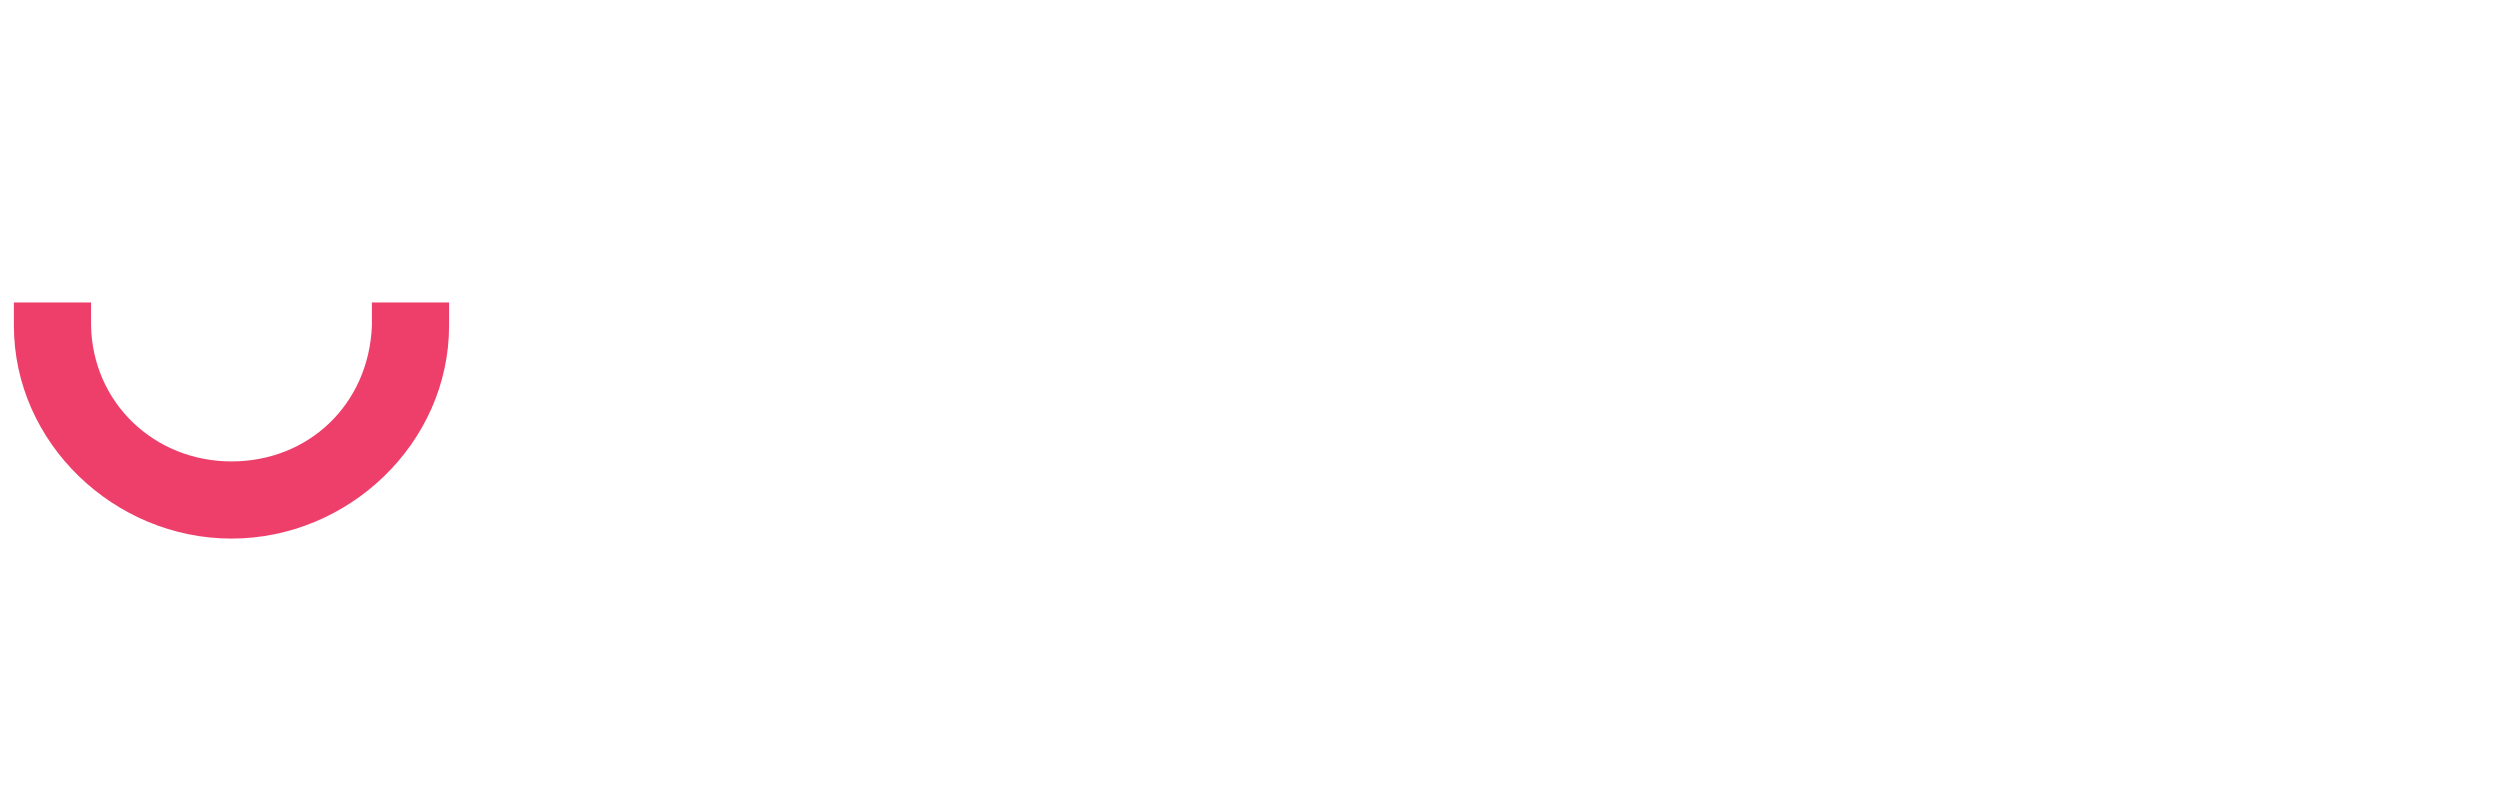
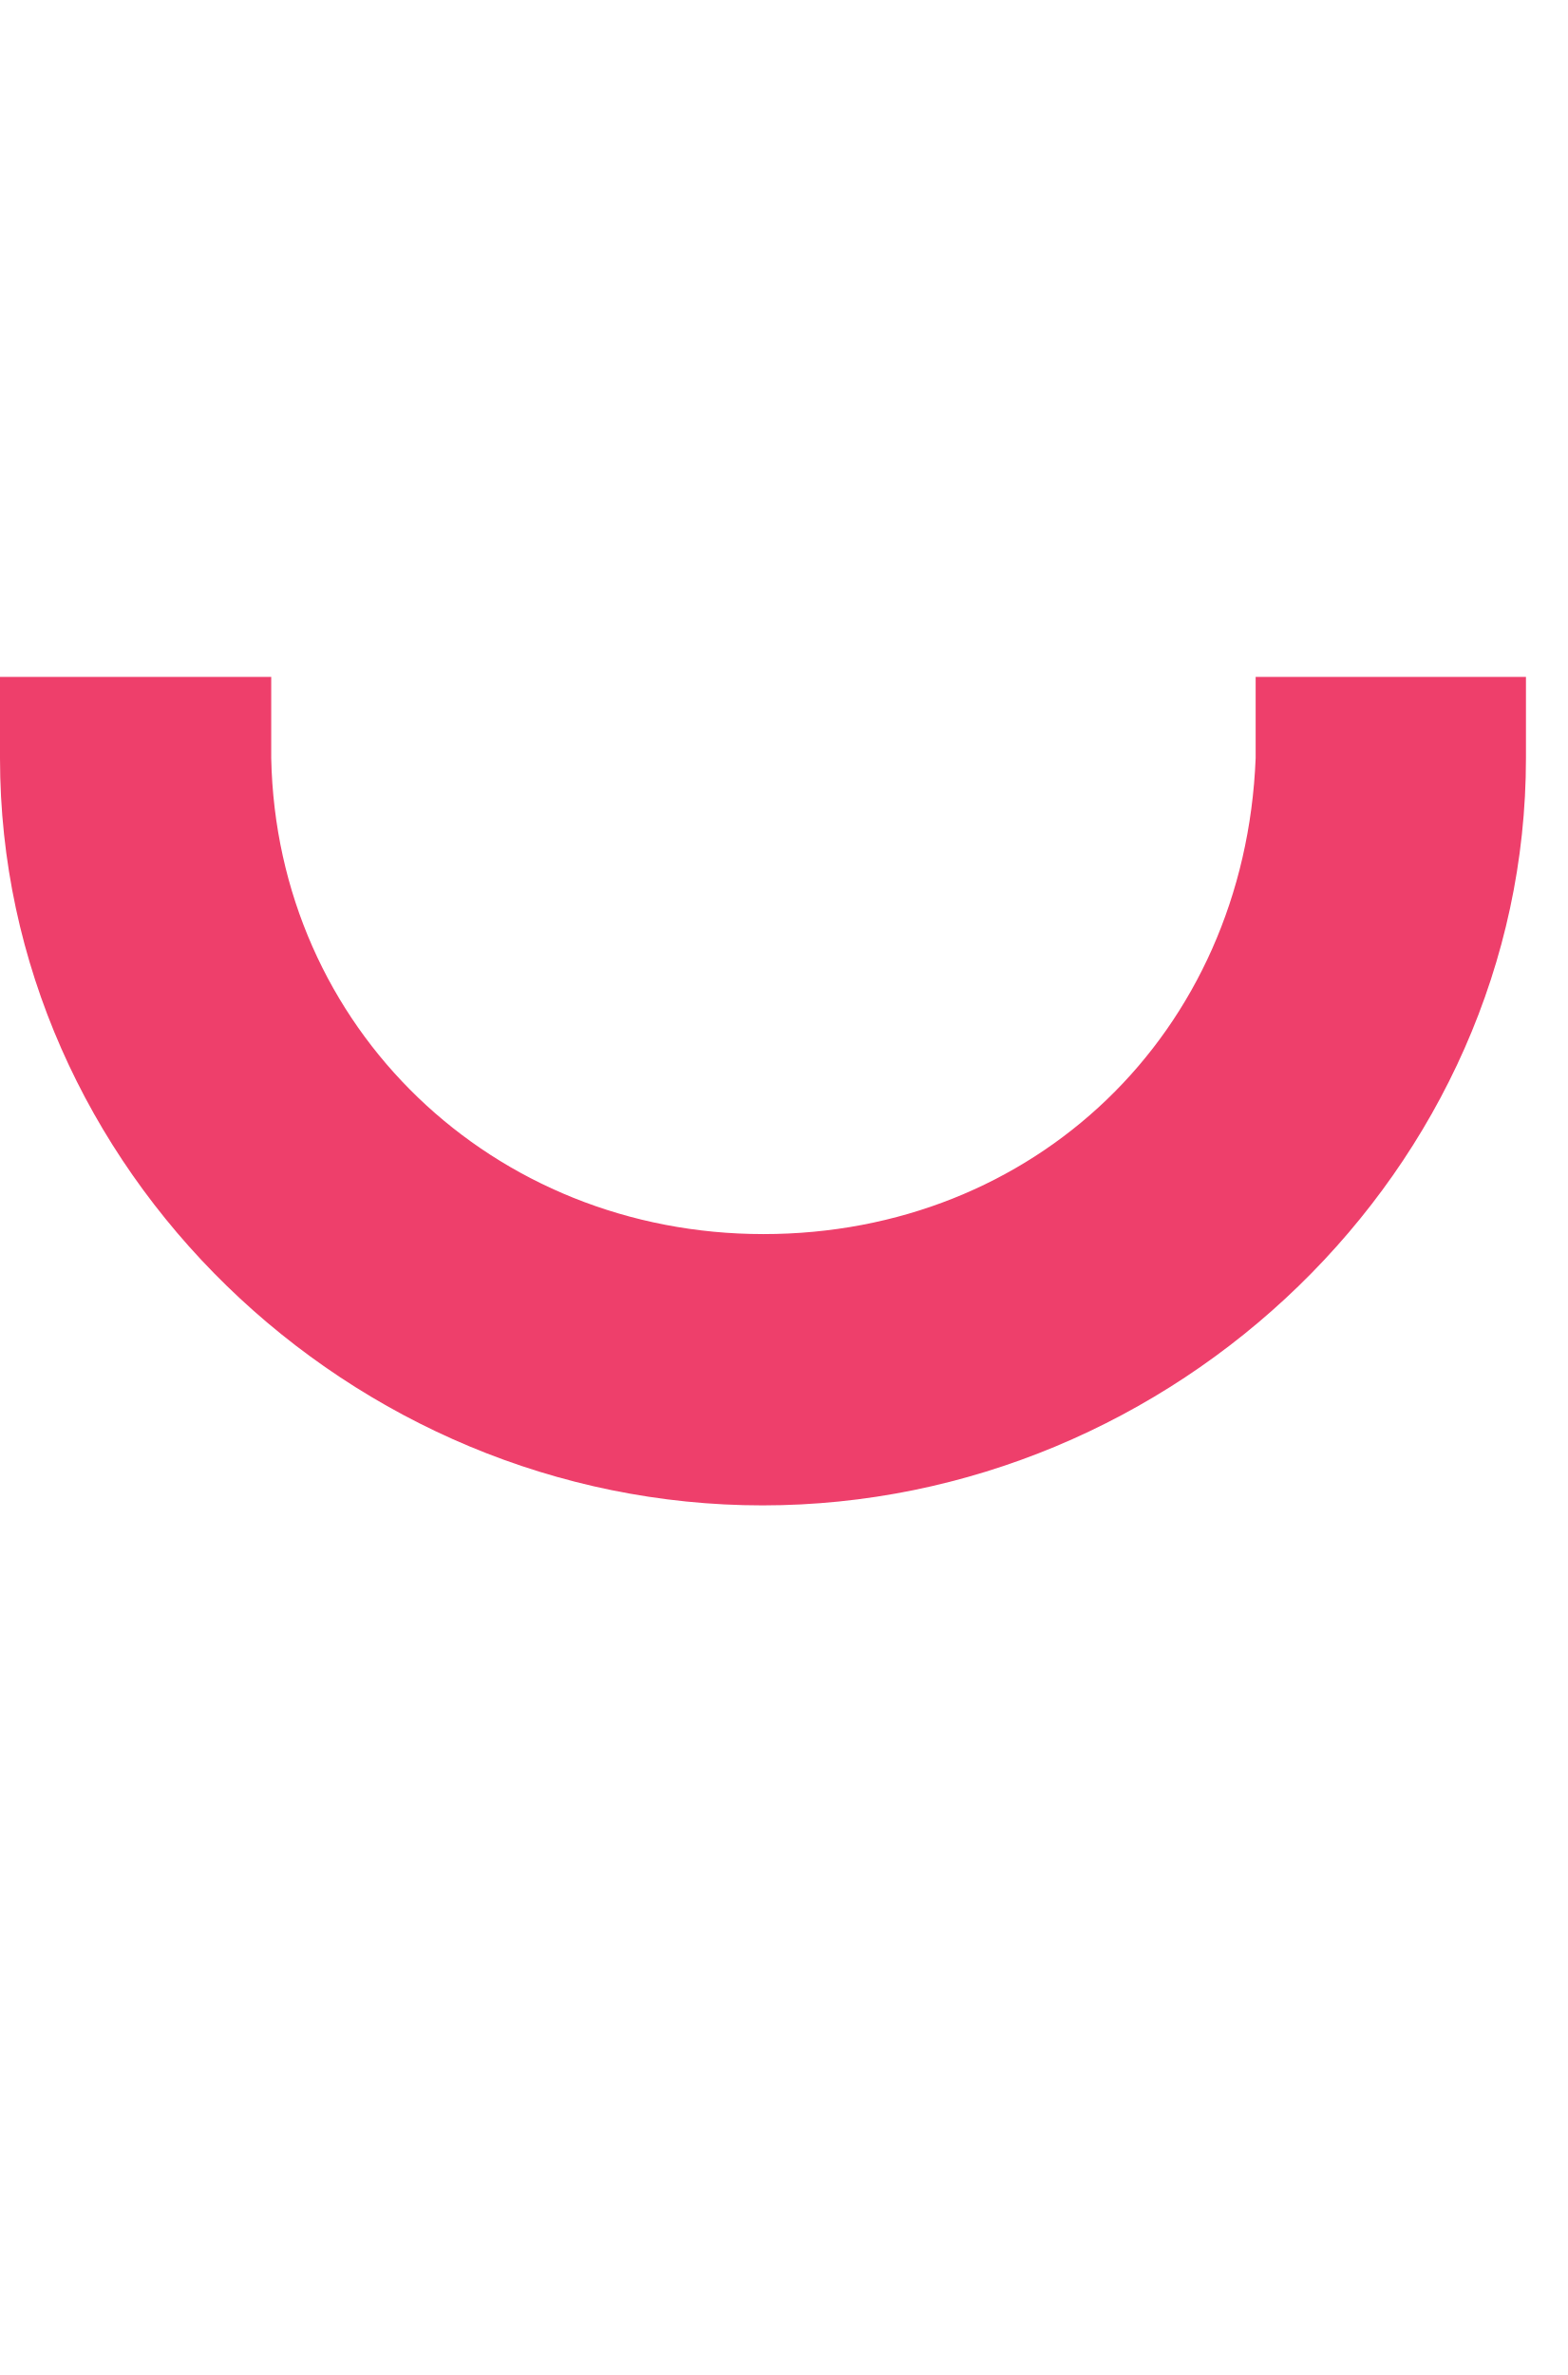
- <svg xmlns="http://www.w3.org/2000/svg" version="1.1" id="Layer_1" x="0px" y="0px" viewBox="-398 255 162 52" enable-background="new -398 255 162 52" xml:space="preserve">
-   <path fill="#EE3F6B" d="M-368.9,276.1c0,7.6-6.5,13.8-14.1,13.8c-7.6,0-14.1-6.2-14.1-13.8v-1.5h5v1.5c0.1,5,4.1,8.8,9.1,8.8  c5,0,8.9-3.7,9.1-8.8v-1.5h5L-368.9,276.1L-368.9,276.1z" />
+ <svg xmlns="http://www.w3.org/2000/svg" version="1.1" id="Layer_1" x="0px" y="0px" viewBox="-75.7 221 171.7 260" enable-background="new -75.7 221 171.7 260" xml:space="preserve">
+   <path fill="#EE3F6B" d="M91.4,304c0,45-38.5,81.8-83.6,81.8S-75.7,349-75.7,304v-8.9H-46v8.9c0.6,29.6,24.3,52.1,53.9,52.1  s52.7-21.9,53.9-52.1v-8.9h29.6V304L91.4,304z" />
</svg>
